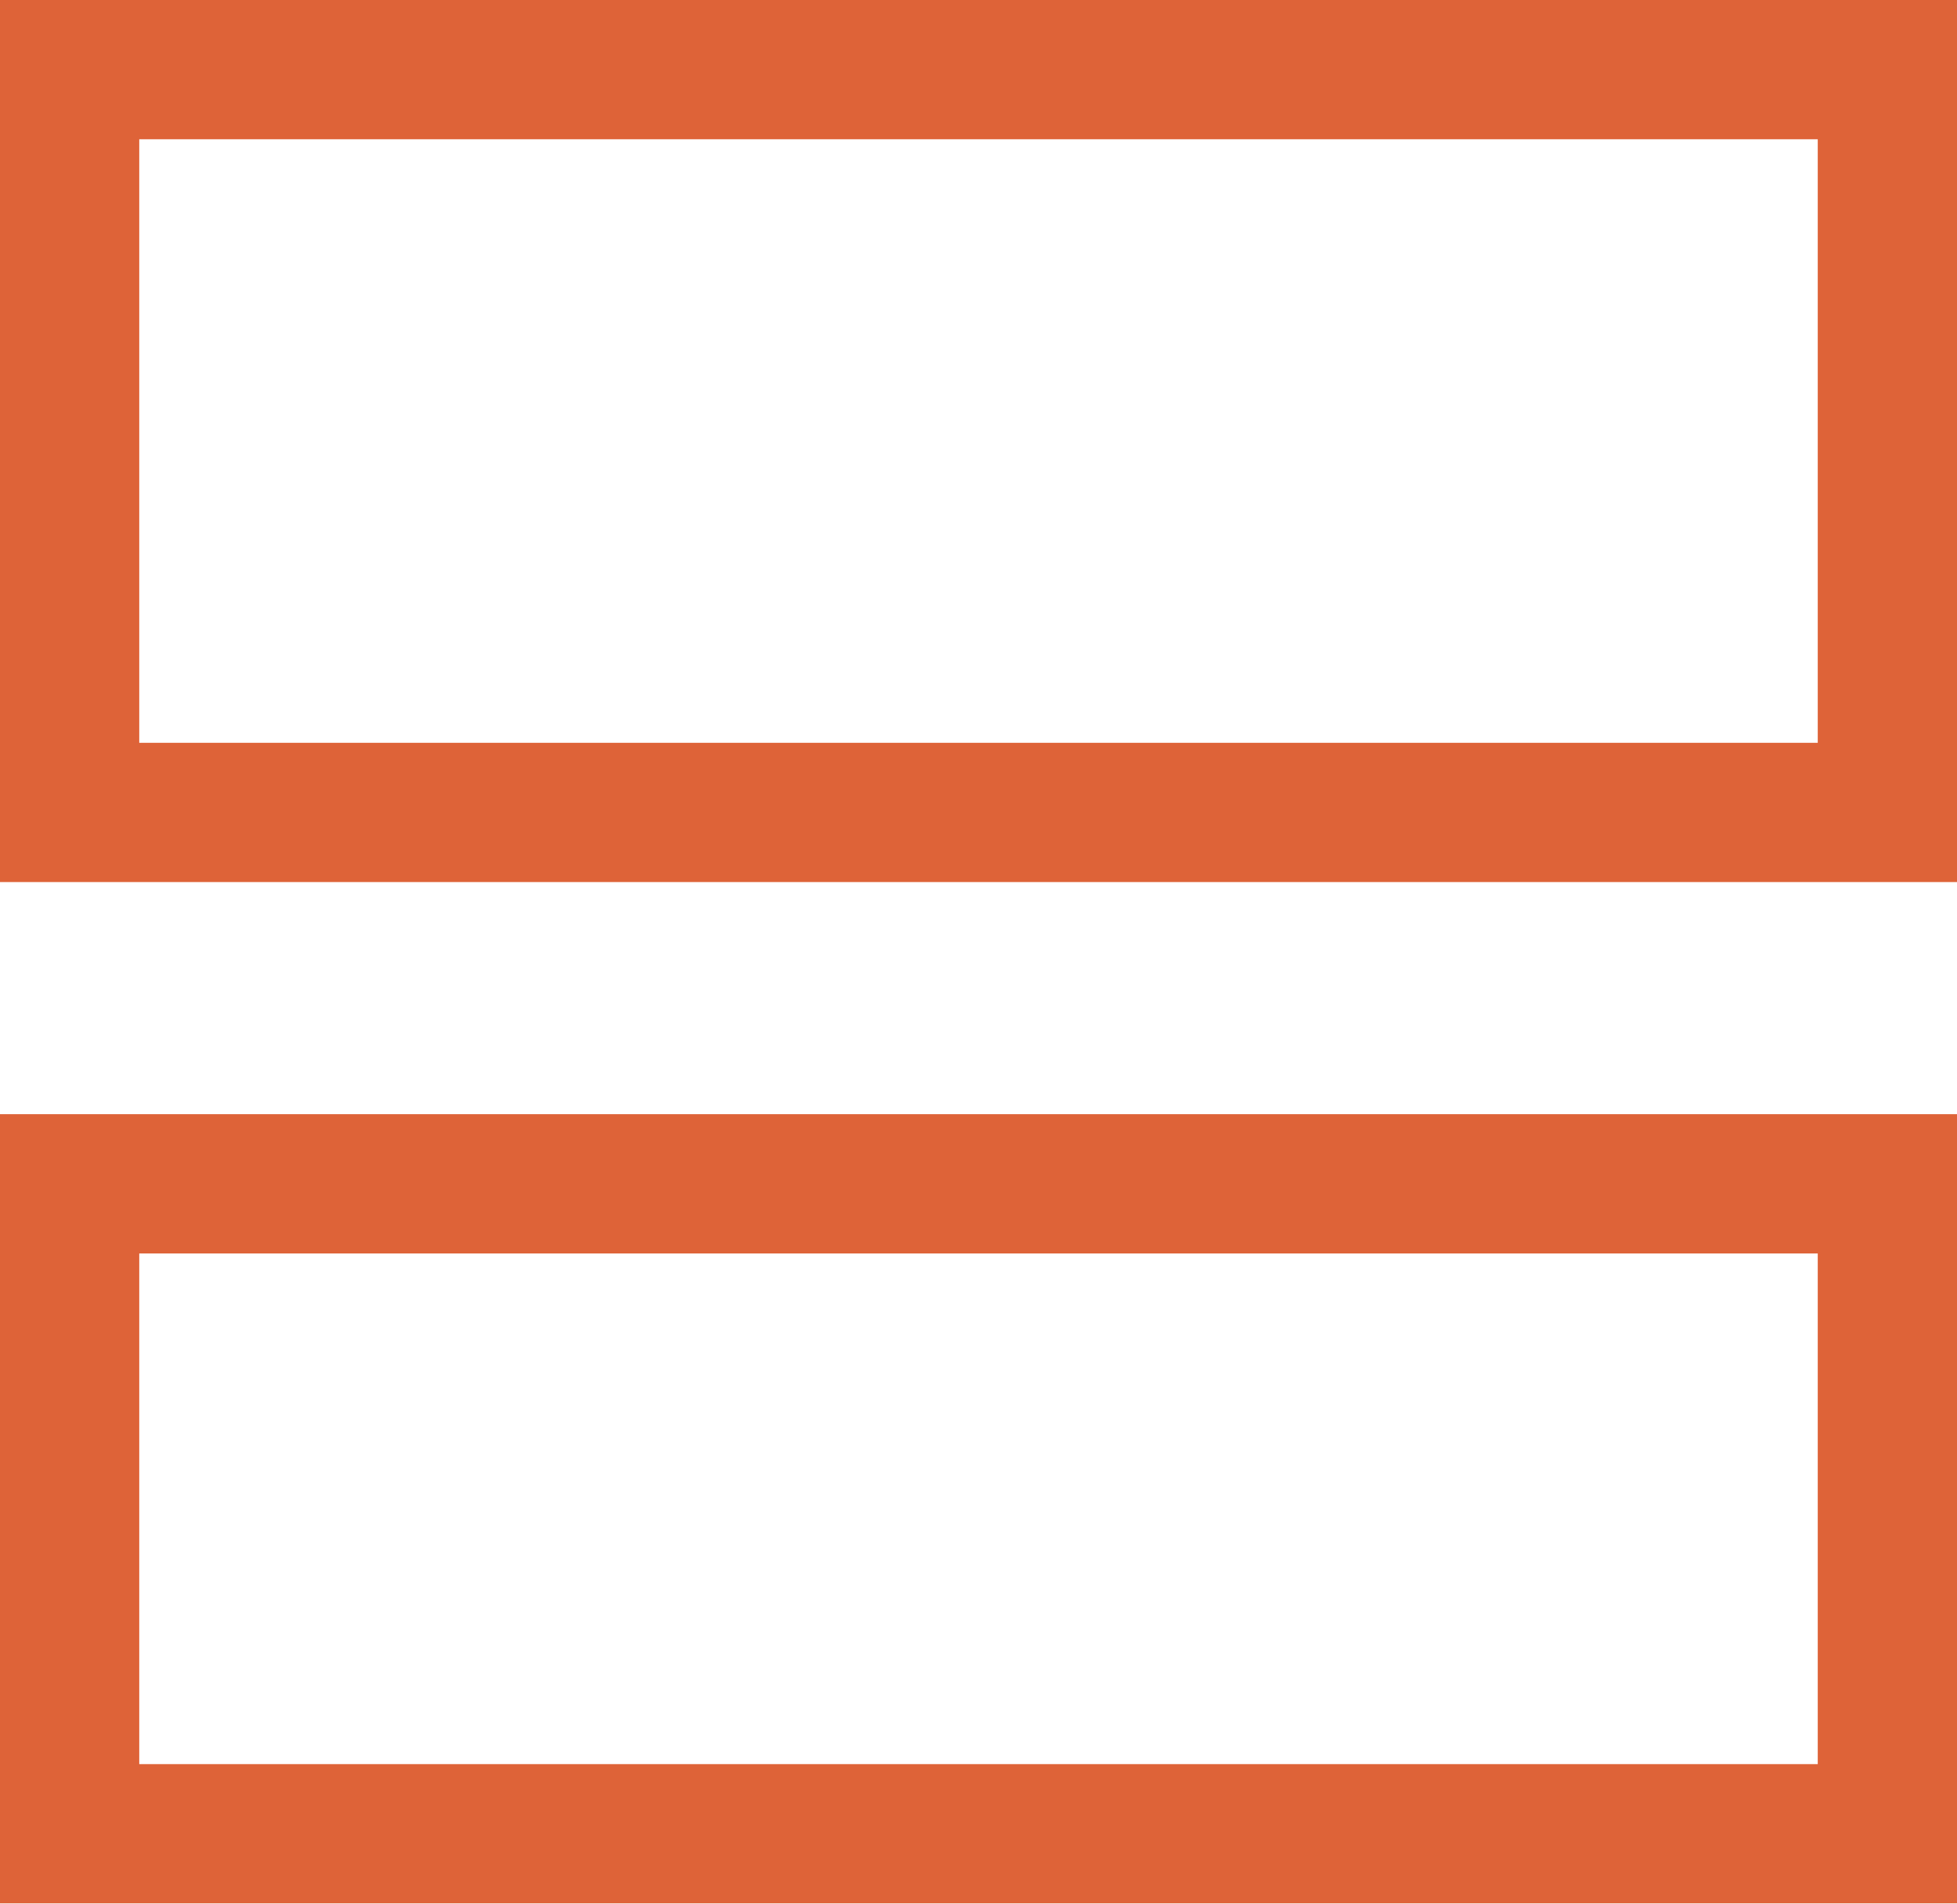
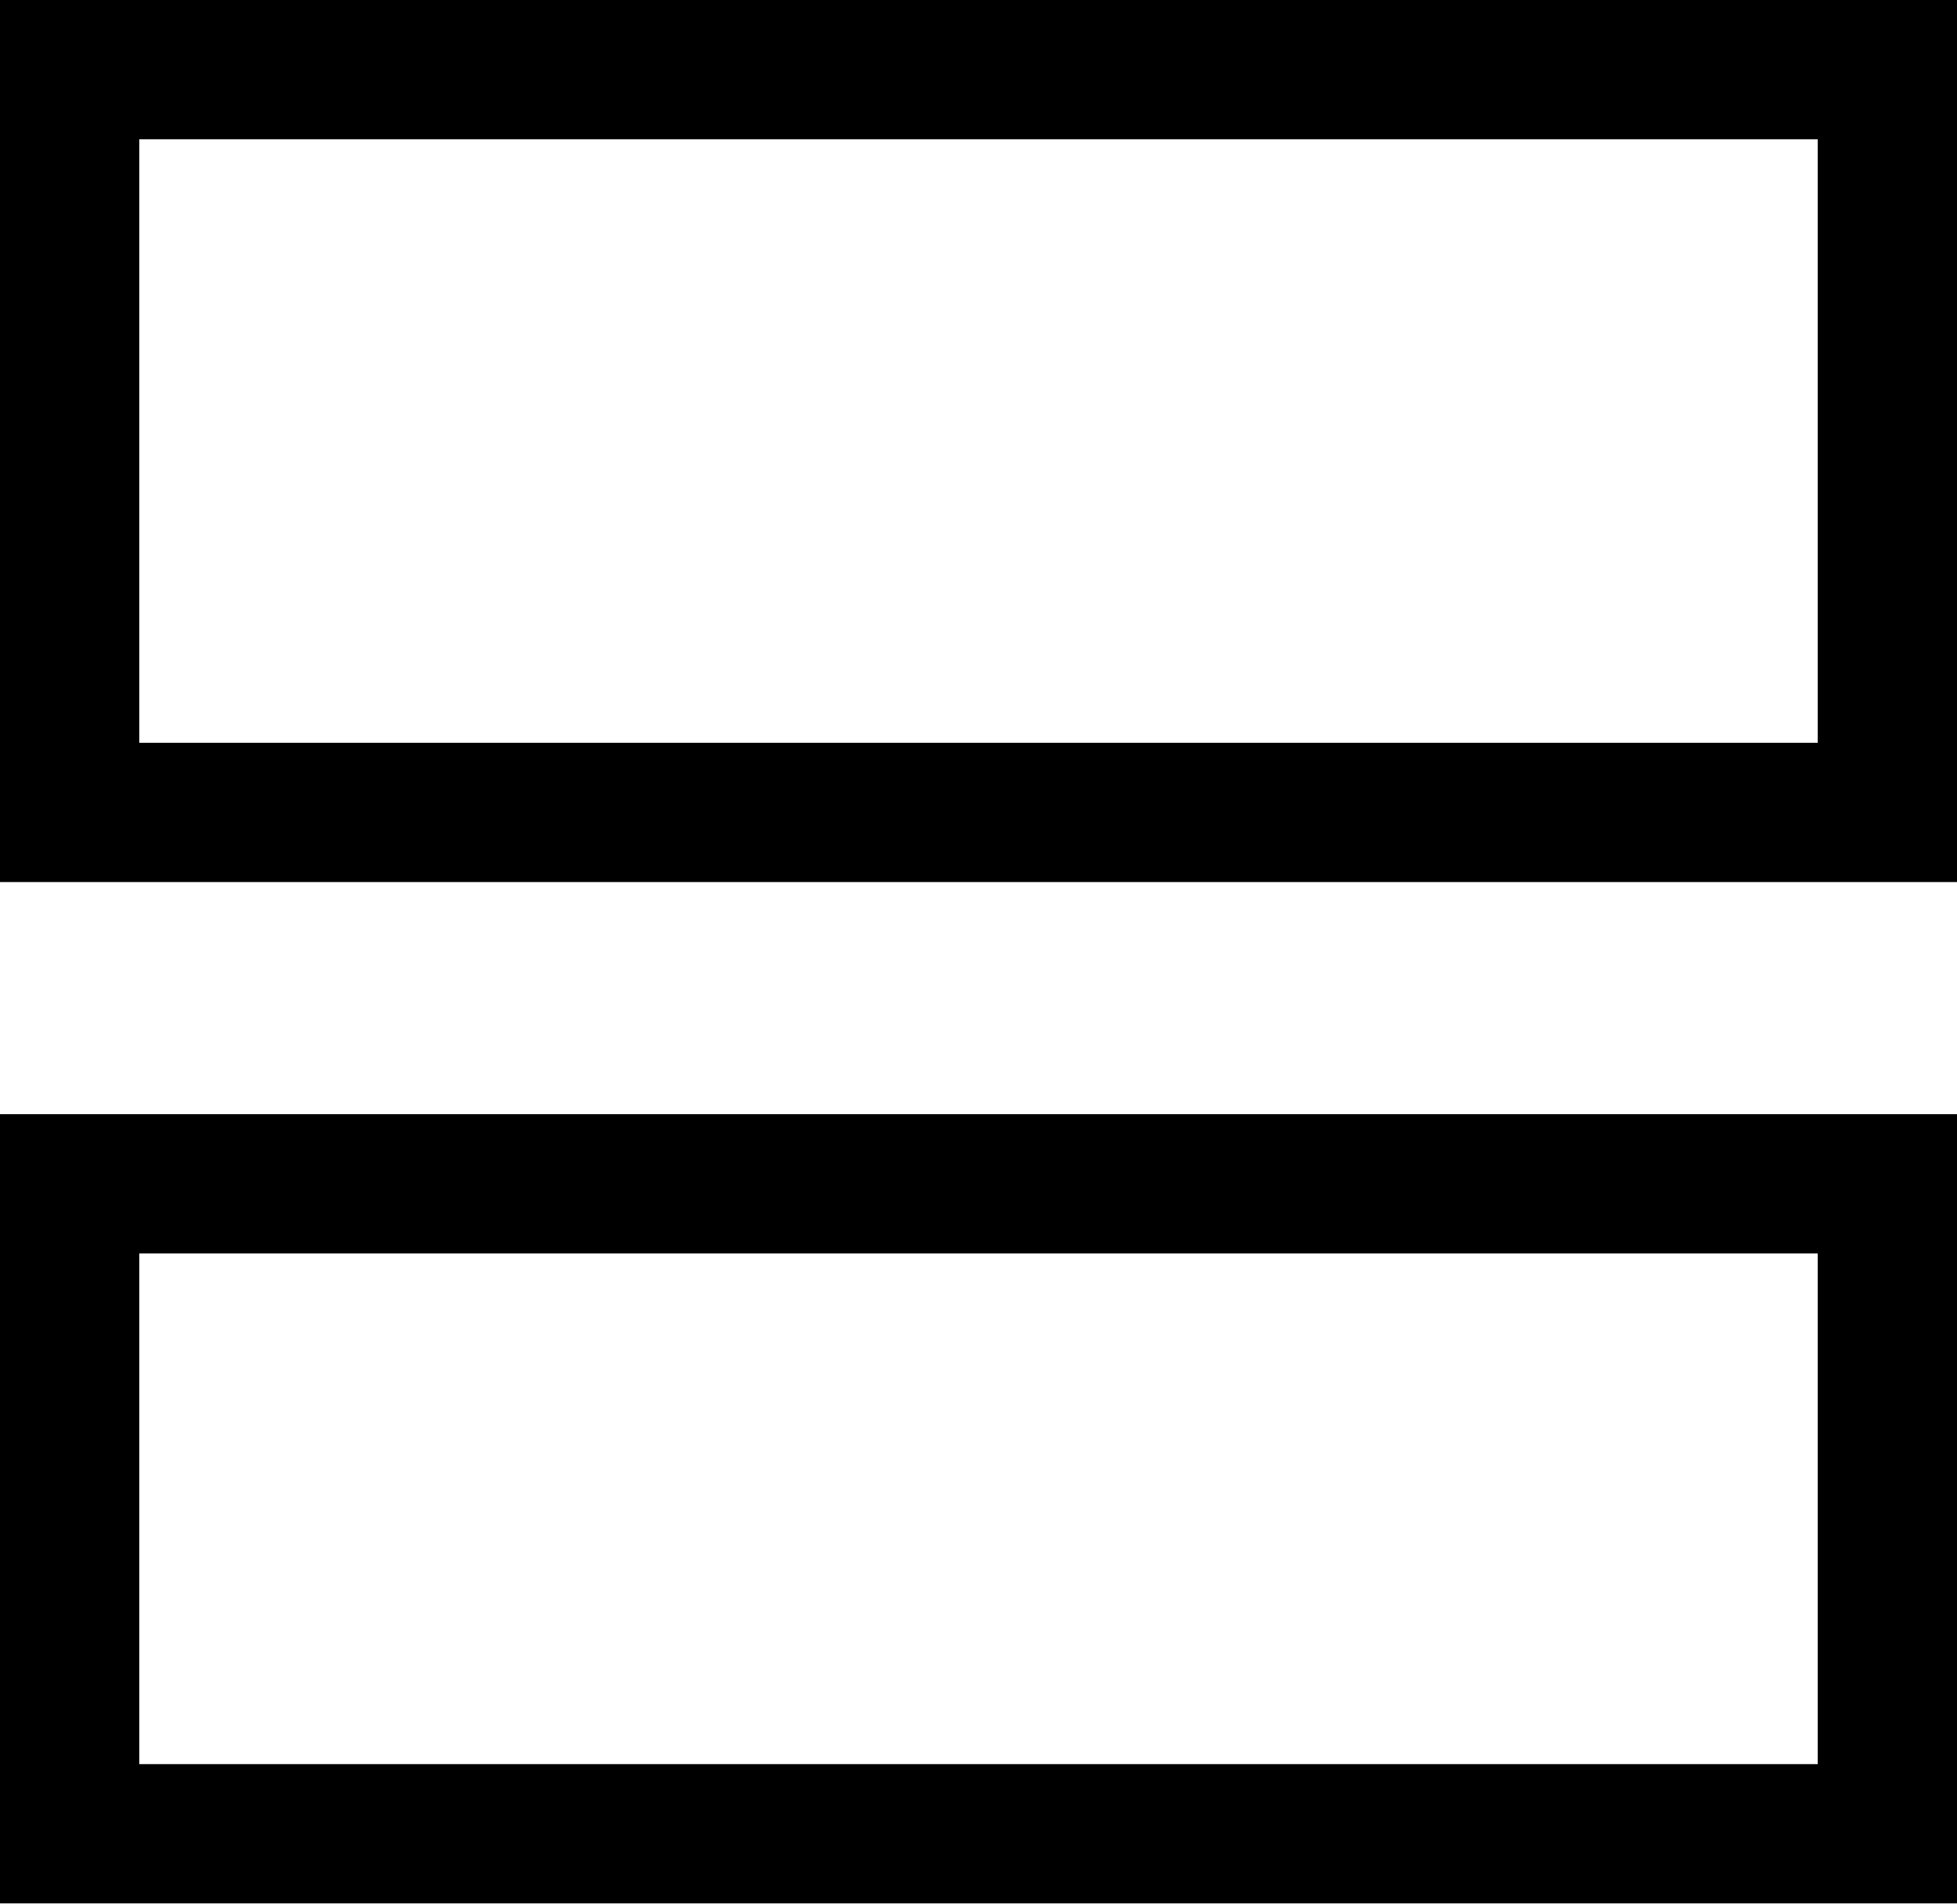
<svg xmlns="http://www.w3.org/2000/svg" id="Calque_1" data-name="Calque 1" viewBox="0 0 21.08 20.5">
  <defs>
-     <style>.cls-1{fill:none;stroke:#de6338;stroke-linecap:round;stroke-width:1.5px;}</style>
+     <style>.cls-1{fill:none;stroke:#000;stroke-linecap:round;stroke-width:1.5px;}</style>
  </defs>
  <g id="Groupe_80" data-name="Groupe 80">
    <rect id="Rectangle_50" data-name="Rectangle 50" class="cls-1" x="0.75" y="0.75" width="19.58" height="8" />
    <rect id="Rectangle_51" data-name="Rectangle 51" class="cls-1" x="0.75" y="12.75" width="19.58" height="7" />
  </g>
</svg>
